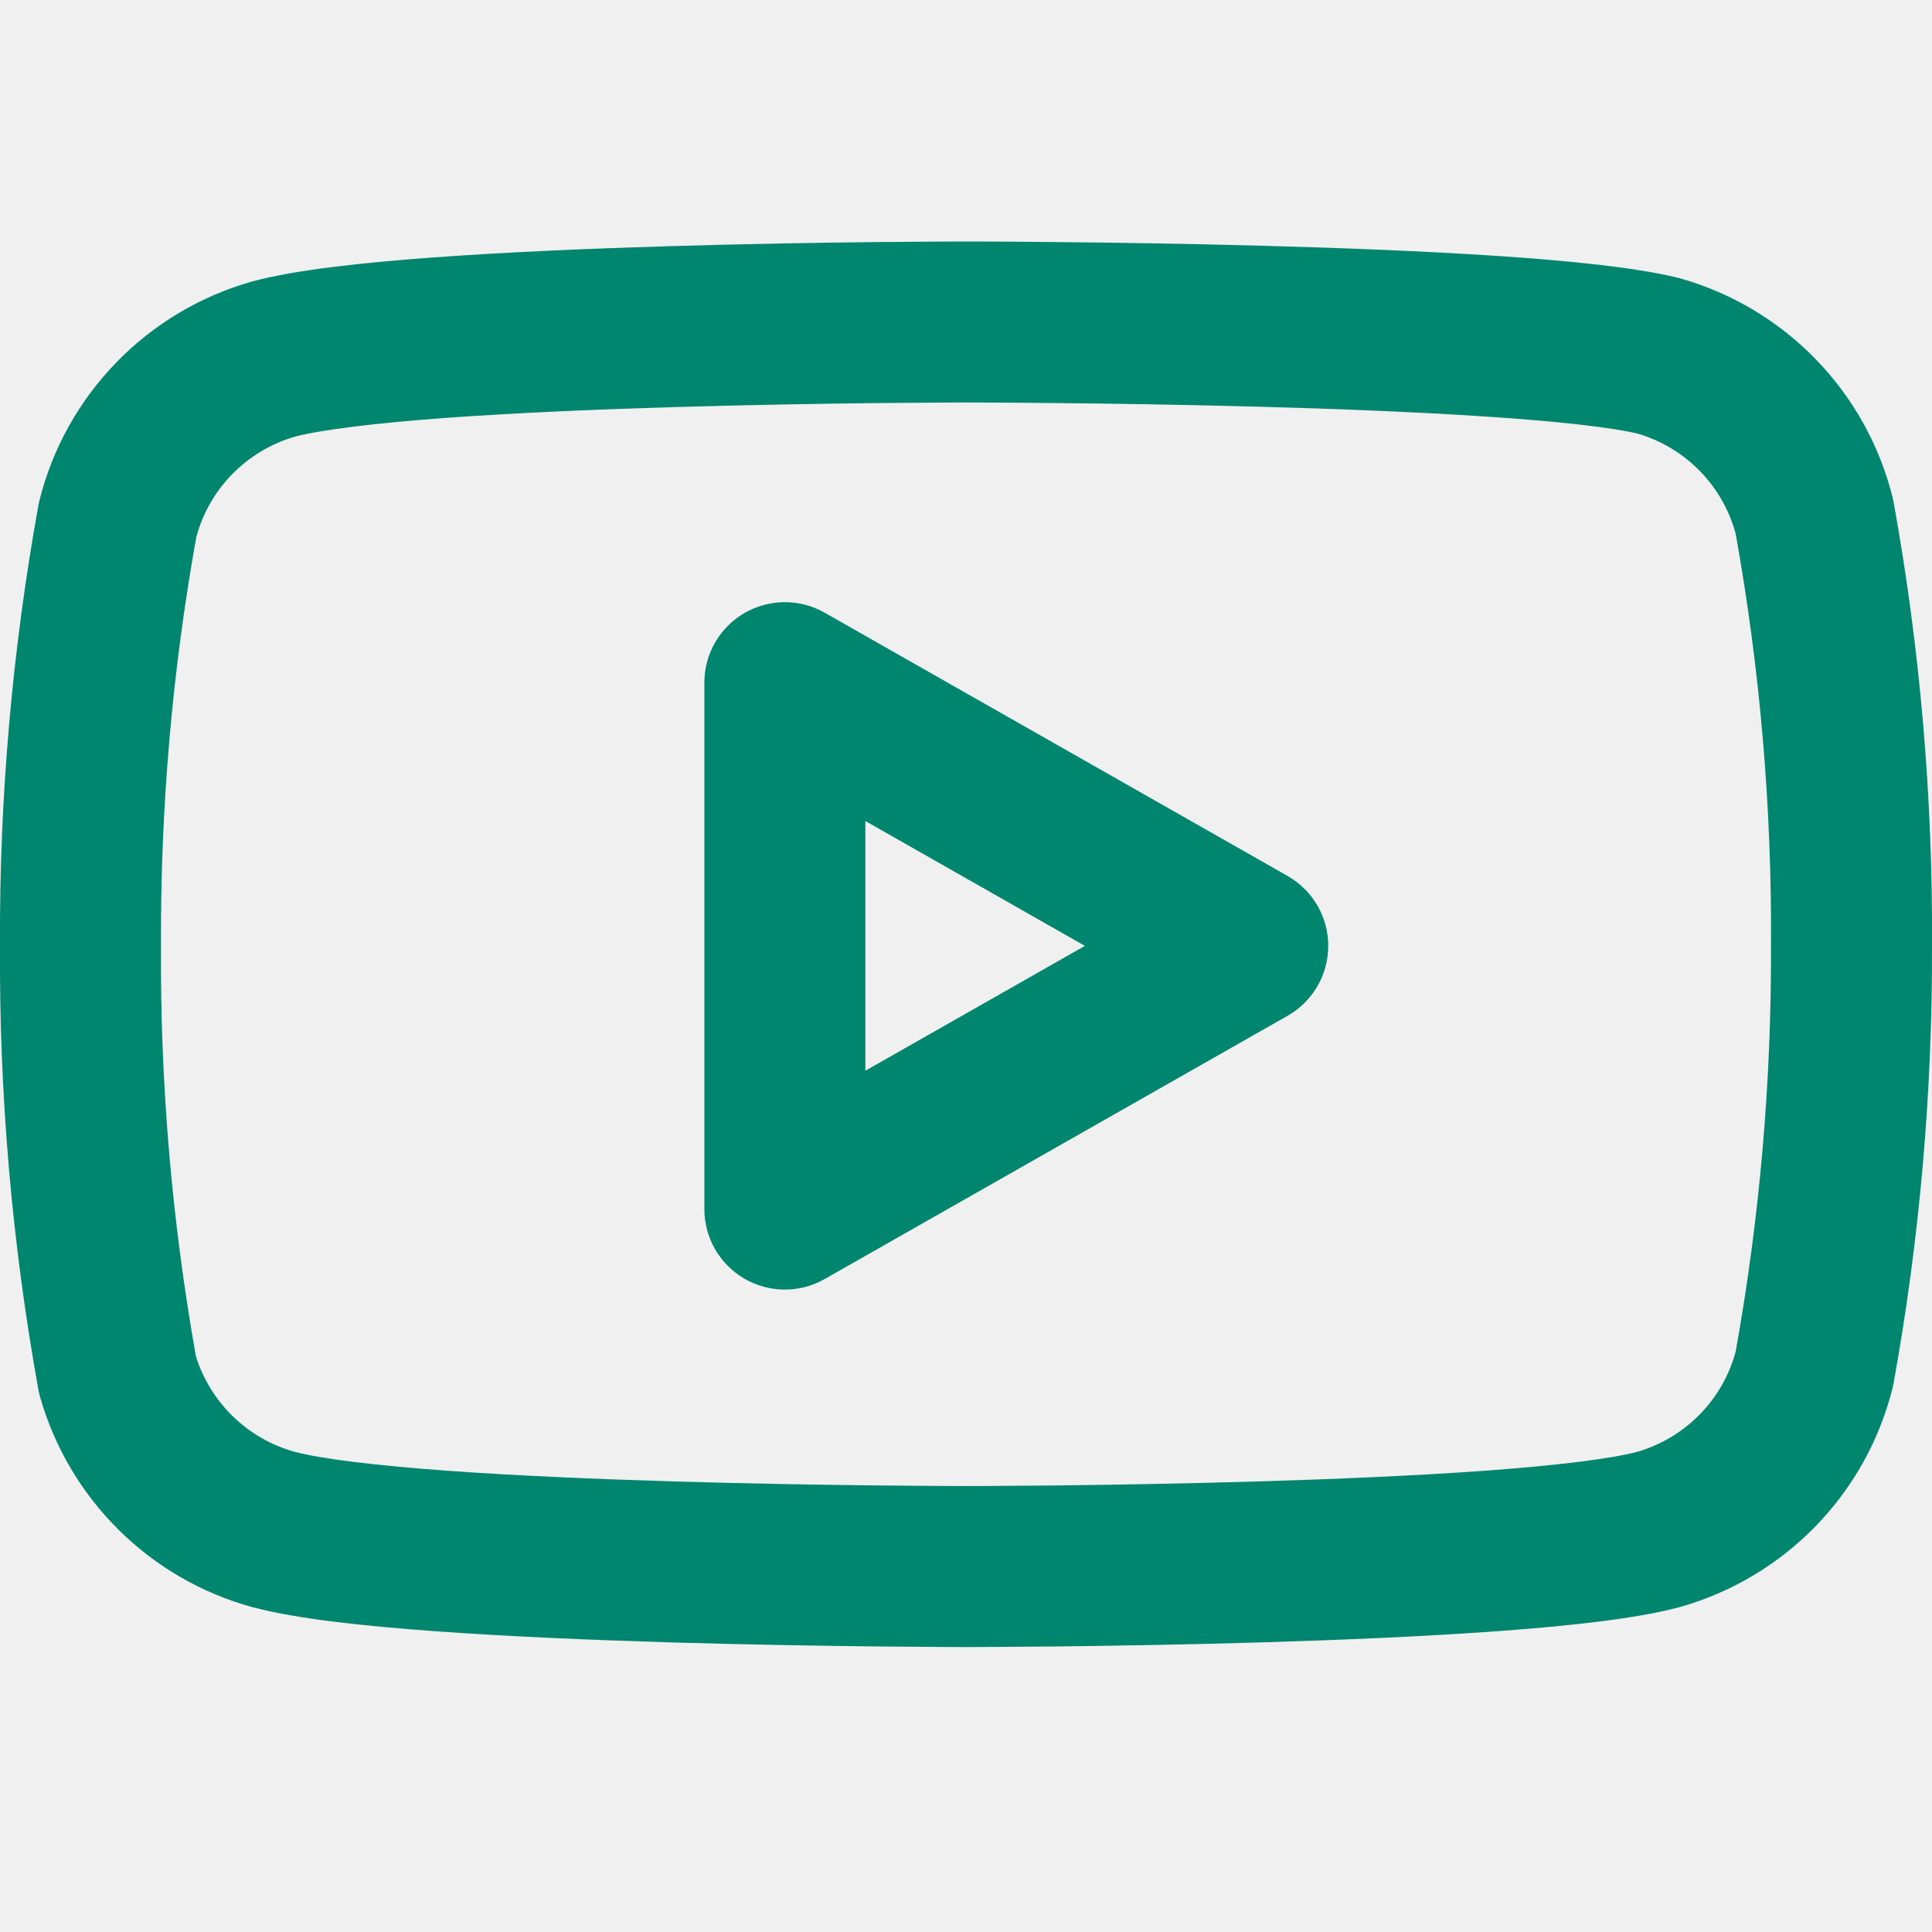
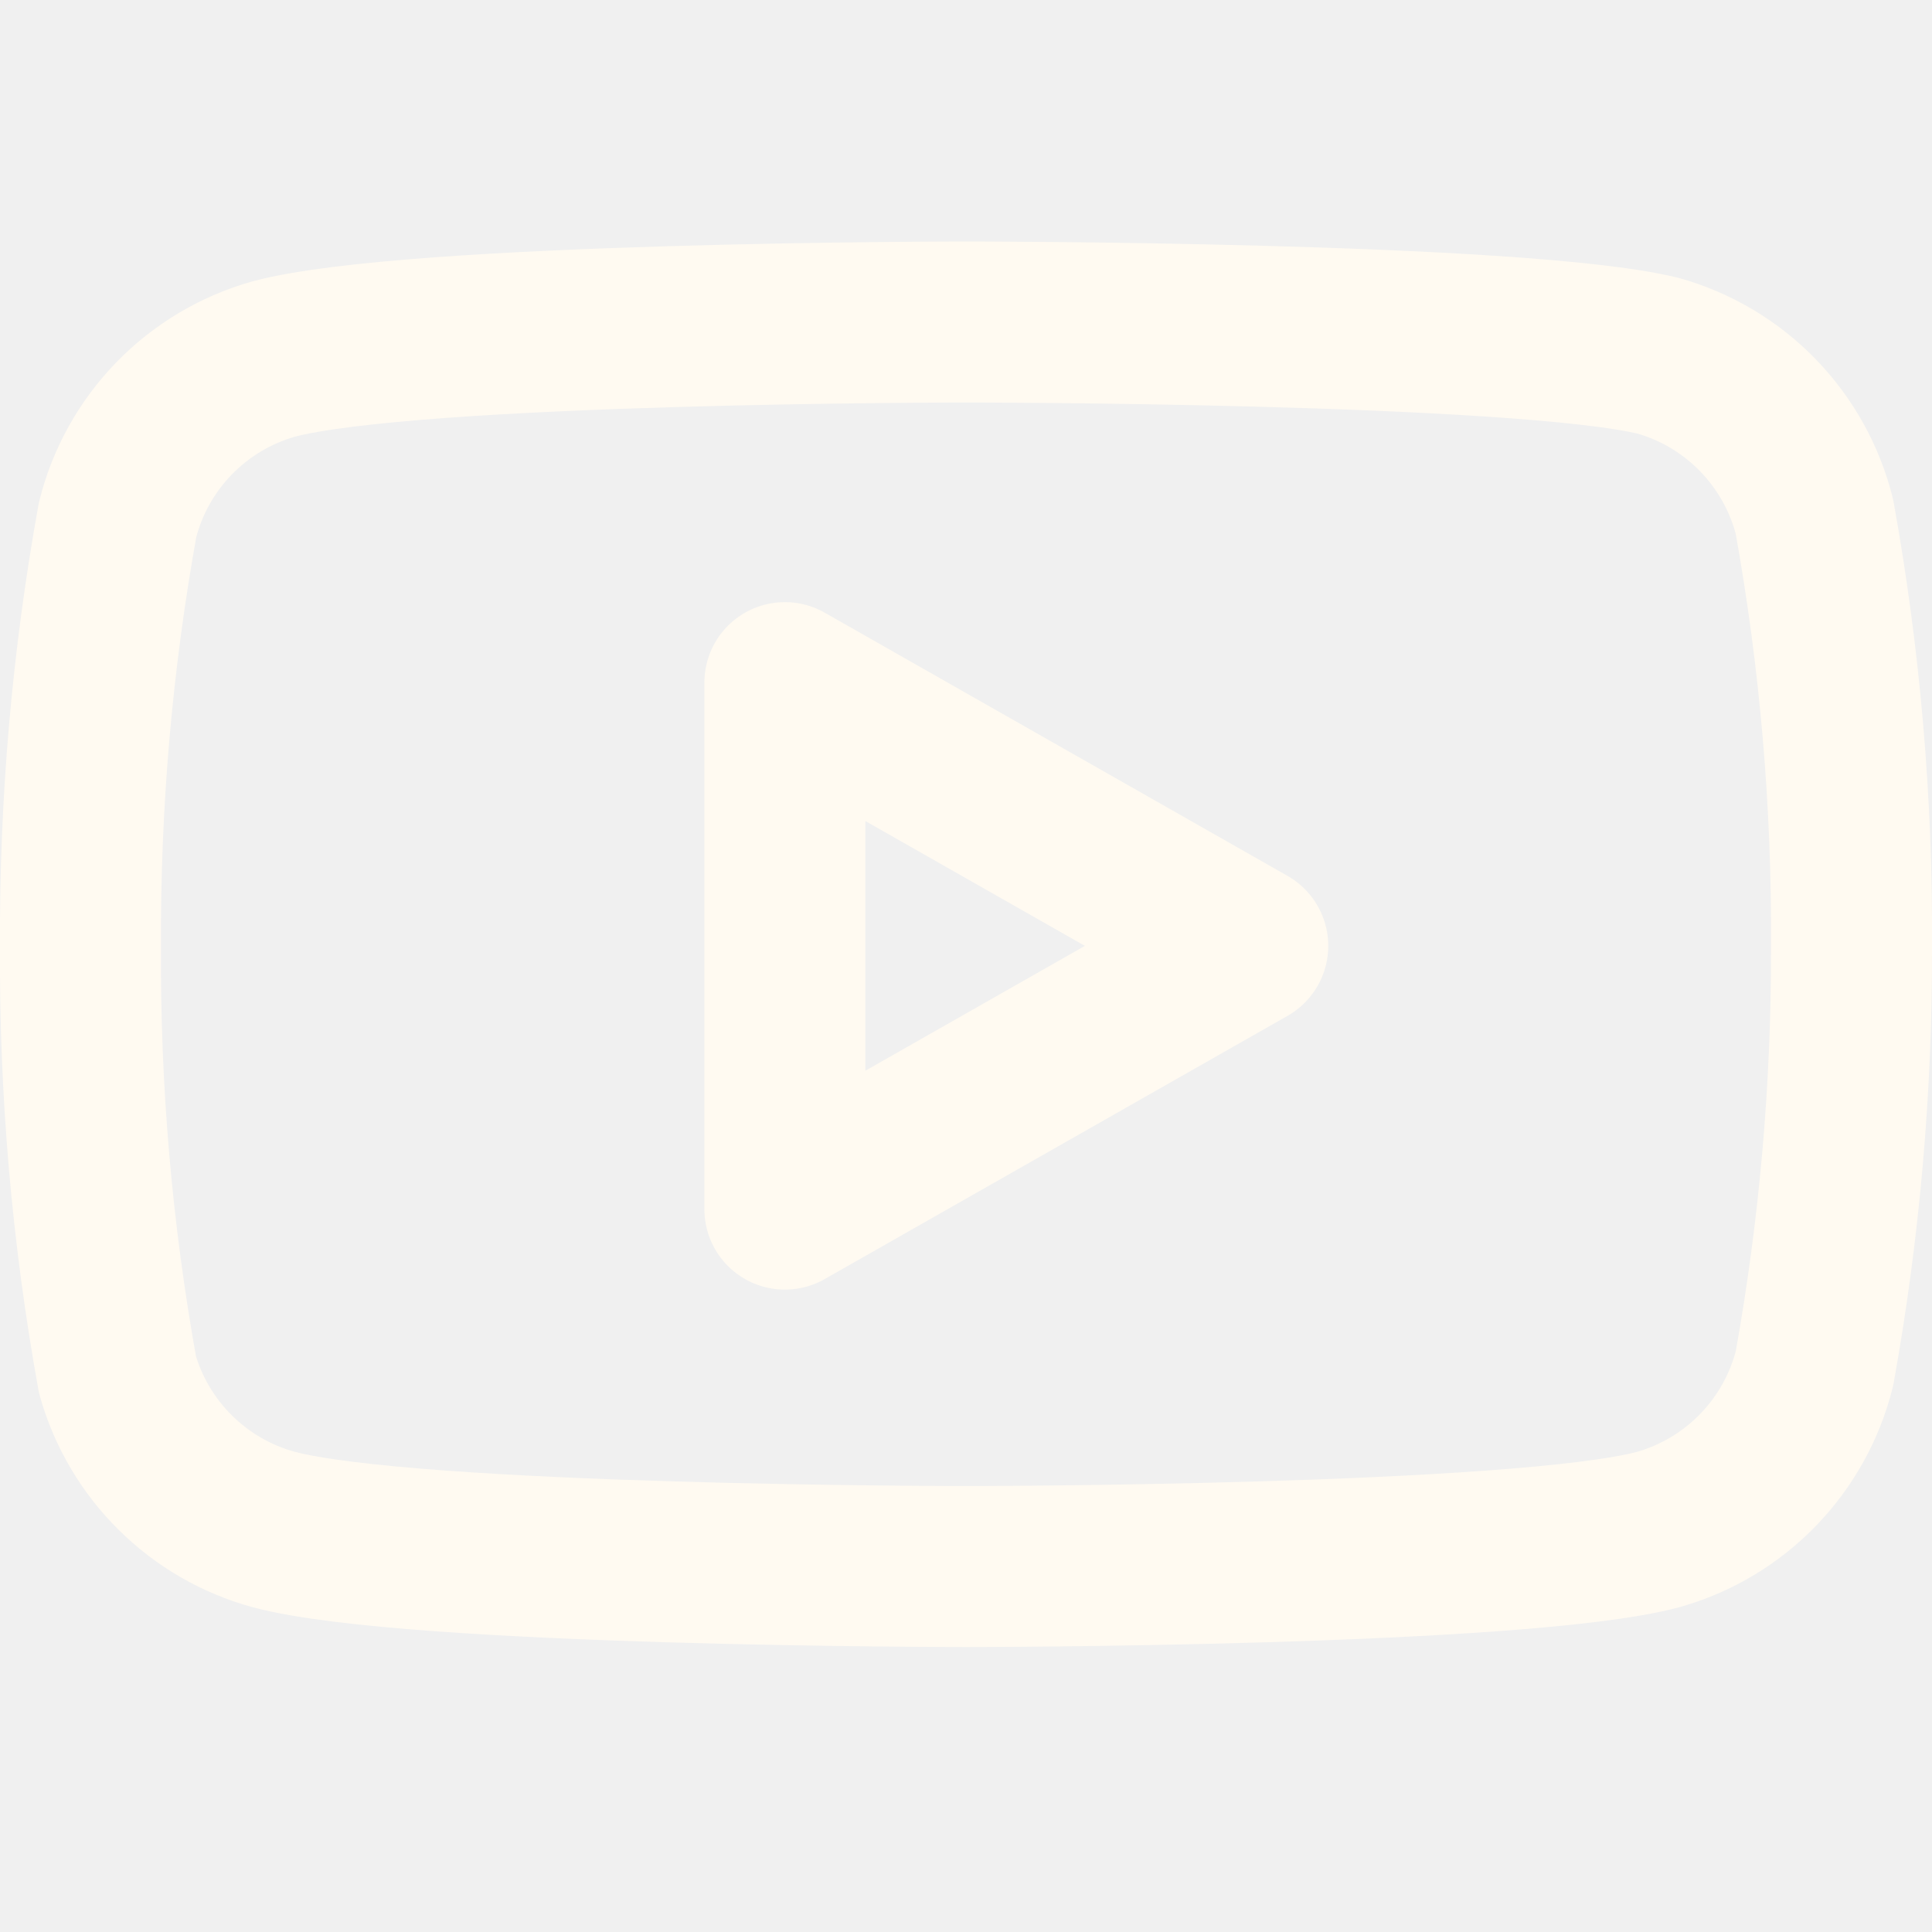
<svg xmlns="http://www.w3.org/2000/svg" width="24" height="24" viewBox="0 0 24 24" fill="none">
-   <g clip-path="url(#clip0_1736_243)">
-     <path fill-rule="evenodd" clip-rule="evenodd" d="M12 3C12 3 12 3 12 4L12 5L11.925 5C11.874 5 11.801 5 11.706 5.001C11.516 5.002 11.242 5.004 10.909 5.007C10.241 5.014 9.334 5.029 8.375 5.057C7.414 5.086 6.409 5.128 5.542 5.191C4.654 5.256 3.994 5.338 3.665 5.424C3.367 5.51 3.096 5.673 2.879 5.896C2.668 6.113 2.516 6.381 2.438 6.674C2.138 8.347 1.992 10.045 2 11.745L2 11.756C1.989 13.463 2.135 15.168 2.434 16.849C2.521 17.126 2.675 17.379 2.882 17.584C3.099 17.798 3.367 17.954 3.661 18.035C3.988 18.122 4.65 18.203 5.542 18.269C6.409 18.332 7.414 18.374 8.375 18.403C9.334 18.431 10.241 18.446 10.909 18.453C11.242 18.456 11.516 18.458 11.706 18.459C11.801 18.46 11.874 18.46 11.925 18.46H12.075C12.126 18.46 12.199 18.46 12.294 18.459C12.484 18.458 12.758 18.456 13.091 18.453C13.759 18.446 14.666 18.431 15.625 18.403C16.586 18.374 17.591 18.332 18.458 18.269C19.346 18.204 20.006 18.122 20.335 18.036C20.633 17.95 20.904 17.788 21.121 17.564C21.332 17.347 21.484 17.079 21.562 16.786C21.86 15.125 22.006 13.441 22 11.754L22 11.744C22.011 10.031 21.864 8.32 21.562 6.634C21.484 6.341 21.332 6.073 21.121 5.856C20.907 5.635 20.64 5.474 20.345 5.387C20.005 5.307 19.343 5.233 18.464 5.175C17.596 5.117 16.589 5.078 15.628 5.052C14.668 5.026 13.76 5.013 13.092 5.007C12.758 5.003 12.485 5.002 12.295 5.001L12.076 5L12 5L12 4C12 3 12 3 12 3L12.08 3C12.131 3 12.207 3 12.303 3.001C12.496 3.002 12.774 3.003 13.112 3.007C13.787 3.013 14.707 3.026 15.682 3.053C16.656 3.079 17.692 3.119 18.597 3.179C19.477 3.238 20.311 3.32 20.837 3.449C20.849 3.451 20.861 3.454 20.872 3.458C21.512 3.639 22.093 3.986 22.556 4.463C23.02 4.941 23.349 5.532 23.51 6.177C23.515 6.199 23.52 6.221 23.524 6.242C23.852 8.06 24.011 9.904 24 11.751C24.006 13.571 23.847 15.387 23.524 17.177C23.52 17.199 23.515 17.221 23.51 17.243C23.349 17.888 23.02 18.479 22.556 18.957C22.093 19.434 21.512 19.781 20.872 19.962L20.858 19.966C20.325 20.109 19.483 20.199 18.603 20.263C17.696 20.329 16.659 20.373 15.685 20.402C14.709 20.431 13.789 20.445 13.113 20.453C12.774 20.456 12.497 20.458 12.304 20.459C12.207 20.46 12.132 20.46 12.08 20.46L12.001 20.46L11.92 20.46C11.868 20.46 11.793 20.46 11.696 20.459C11.503 20.458 11.226 20.456 10.887 20.453C10.211 20.445 9.291 20.431 8.315 20.402C7.341 20.373 6.304 20.329 5.397 20.263C4.517 20.199 3.675 20.109 3.142 19.966L3.136 19.965C2.509 19.793 1.937 19.463 1.475 19.005C1.013 18.548 0.676 17.979 0.498 17.354C0.489 17.322 0.482 17.29 0.476 17.258C0.148 15.44 -0.011 13.596 7.33562e-06 11.749C-0.009 9.916 0.151 8.086 0.476 6.283C0.48 6.261 0.485 6.239 0.49 6.217C0.651 5.572 0.98 4.981 1.444 4.503C1.907 4.026 2.488 3.679 3.128 3.498L3.142 3.494C3.675 3.351 4.517 3.261 5.397 3.197C6.304 3.131 7.341 3.087 8.315 3.058C9.291 3.029 10.211 3.014 10.887 3.007C11.226 3.004 11.503 3.002 11.696 3.001C11.793 3 11.868 3 11.92 3L12 3Z" fill="#00856F" />
-     <path fill-rule="evenodd" clip-rule="evenodd" d="M9.247 7.616C9.555 7.437 9.935 7.435 10.244 7.611L15.994 10.881C16.307 11.059 16.5 11.39 16.5 11.75C16.5 12.11 16.307 12.441 15.994 12.619L10.244 15.889C9.935 16.065 9.555 16.063 9.247 15.884C8.939 15.705 8.75 15.376 8.75 15.02V8.48C8.75 8.124 8.939 7.795 9.247 7.616ZM10.75 10.199V13.301L13.477 11.75L10.75 10.199Z" fill="#00856F" />
-   </g>
-   <defs>
-     <clipPath id="clip0_1736_243">
-       <rect width="24" height="24" fill="white" />
-     </clipPath>
-   </defs>
+   <path d="M22.54 6.42C22.421 5.945 22.179 5.511 21.838 5.159C21.498 4.808 21.07 4.553 20.6 4.42C18.88 4 12 4 12 4C12 4 5.12 4 3.4 4.46C2.929 4.593 2.502 4.848 2.161 5.199C1.82 5.551 1.578 5.985 1.46 6.46C1.145 8.206 0.991 9.976 1 11.75C0.988 13.537 1.142 15.321 1.46 17.08C1.591 17.54 1.838 17.958 2.178 18.294C2.518 18.631 2.938 18.874 3.4 19C5.12 19.46 12 19.46 12 19.46C12 19.46 18.88 19.46 20.6 19C21.07 18.867 21.498 18.612 21.838 18.261C22.179 17.909 22.421 17.475 22.54 17C22.852 15.268 23.006 13.51 23 11.75C23.011 9.963 22.857 8.179 22.54 6.42Z" stroke="#FFFAF1" stroke-width="2" stroke-linecap="round" stroke-linejoin="round" />
+   <path d="M9.75 15.02L15.5 11.75L9.75 8.48V15.02Z" stroke="#FFFAF1" stroke-width="2" stroke-linecap="round" stroke-linejoin="round" />
</svg>
